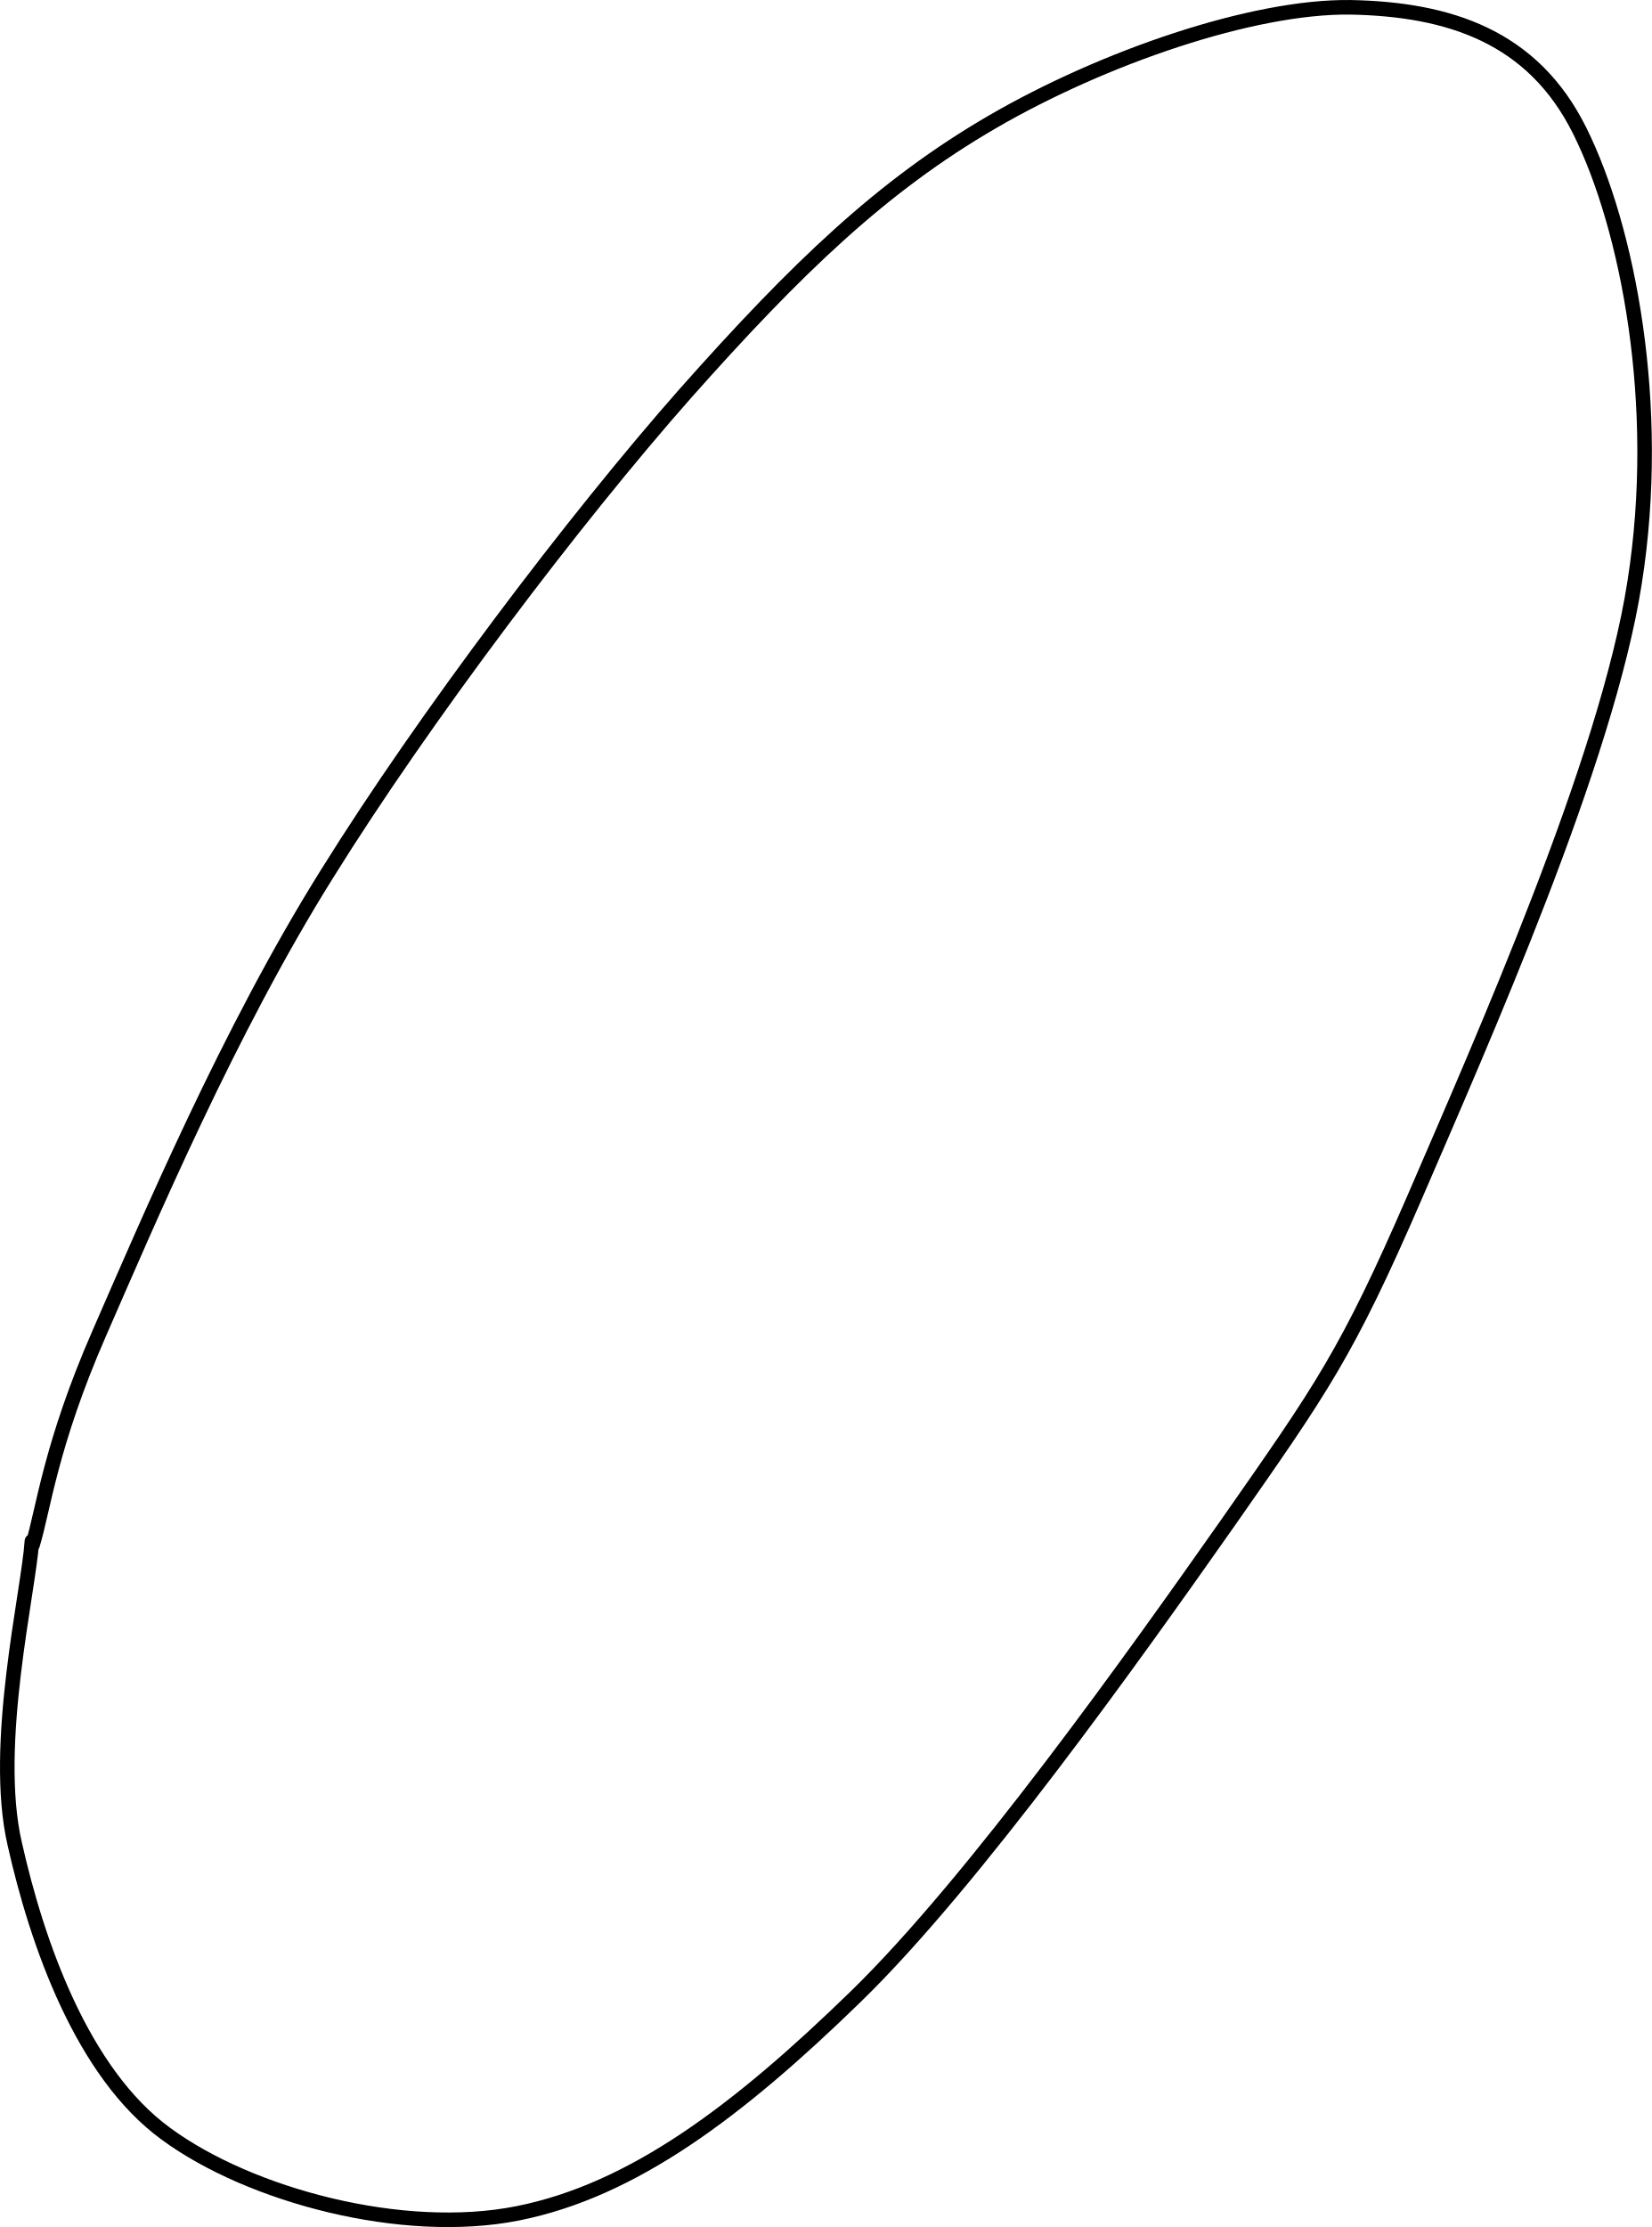
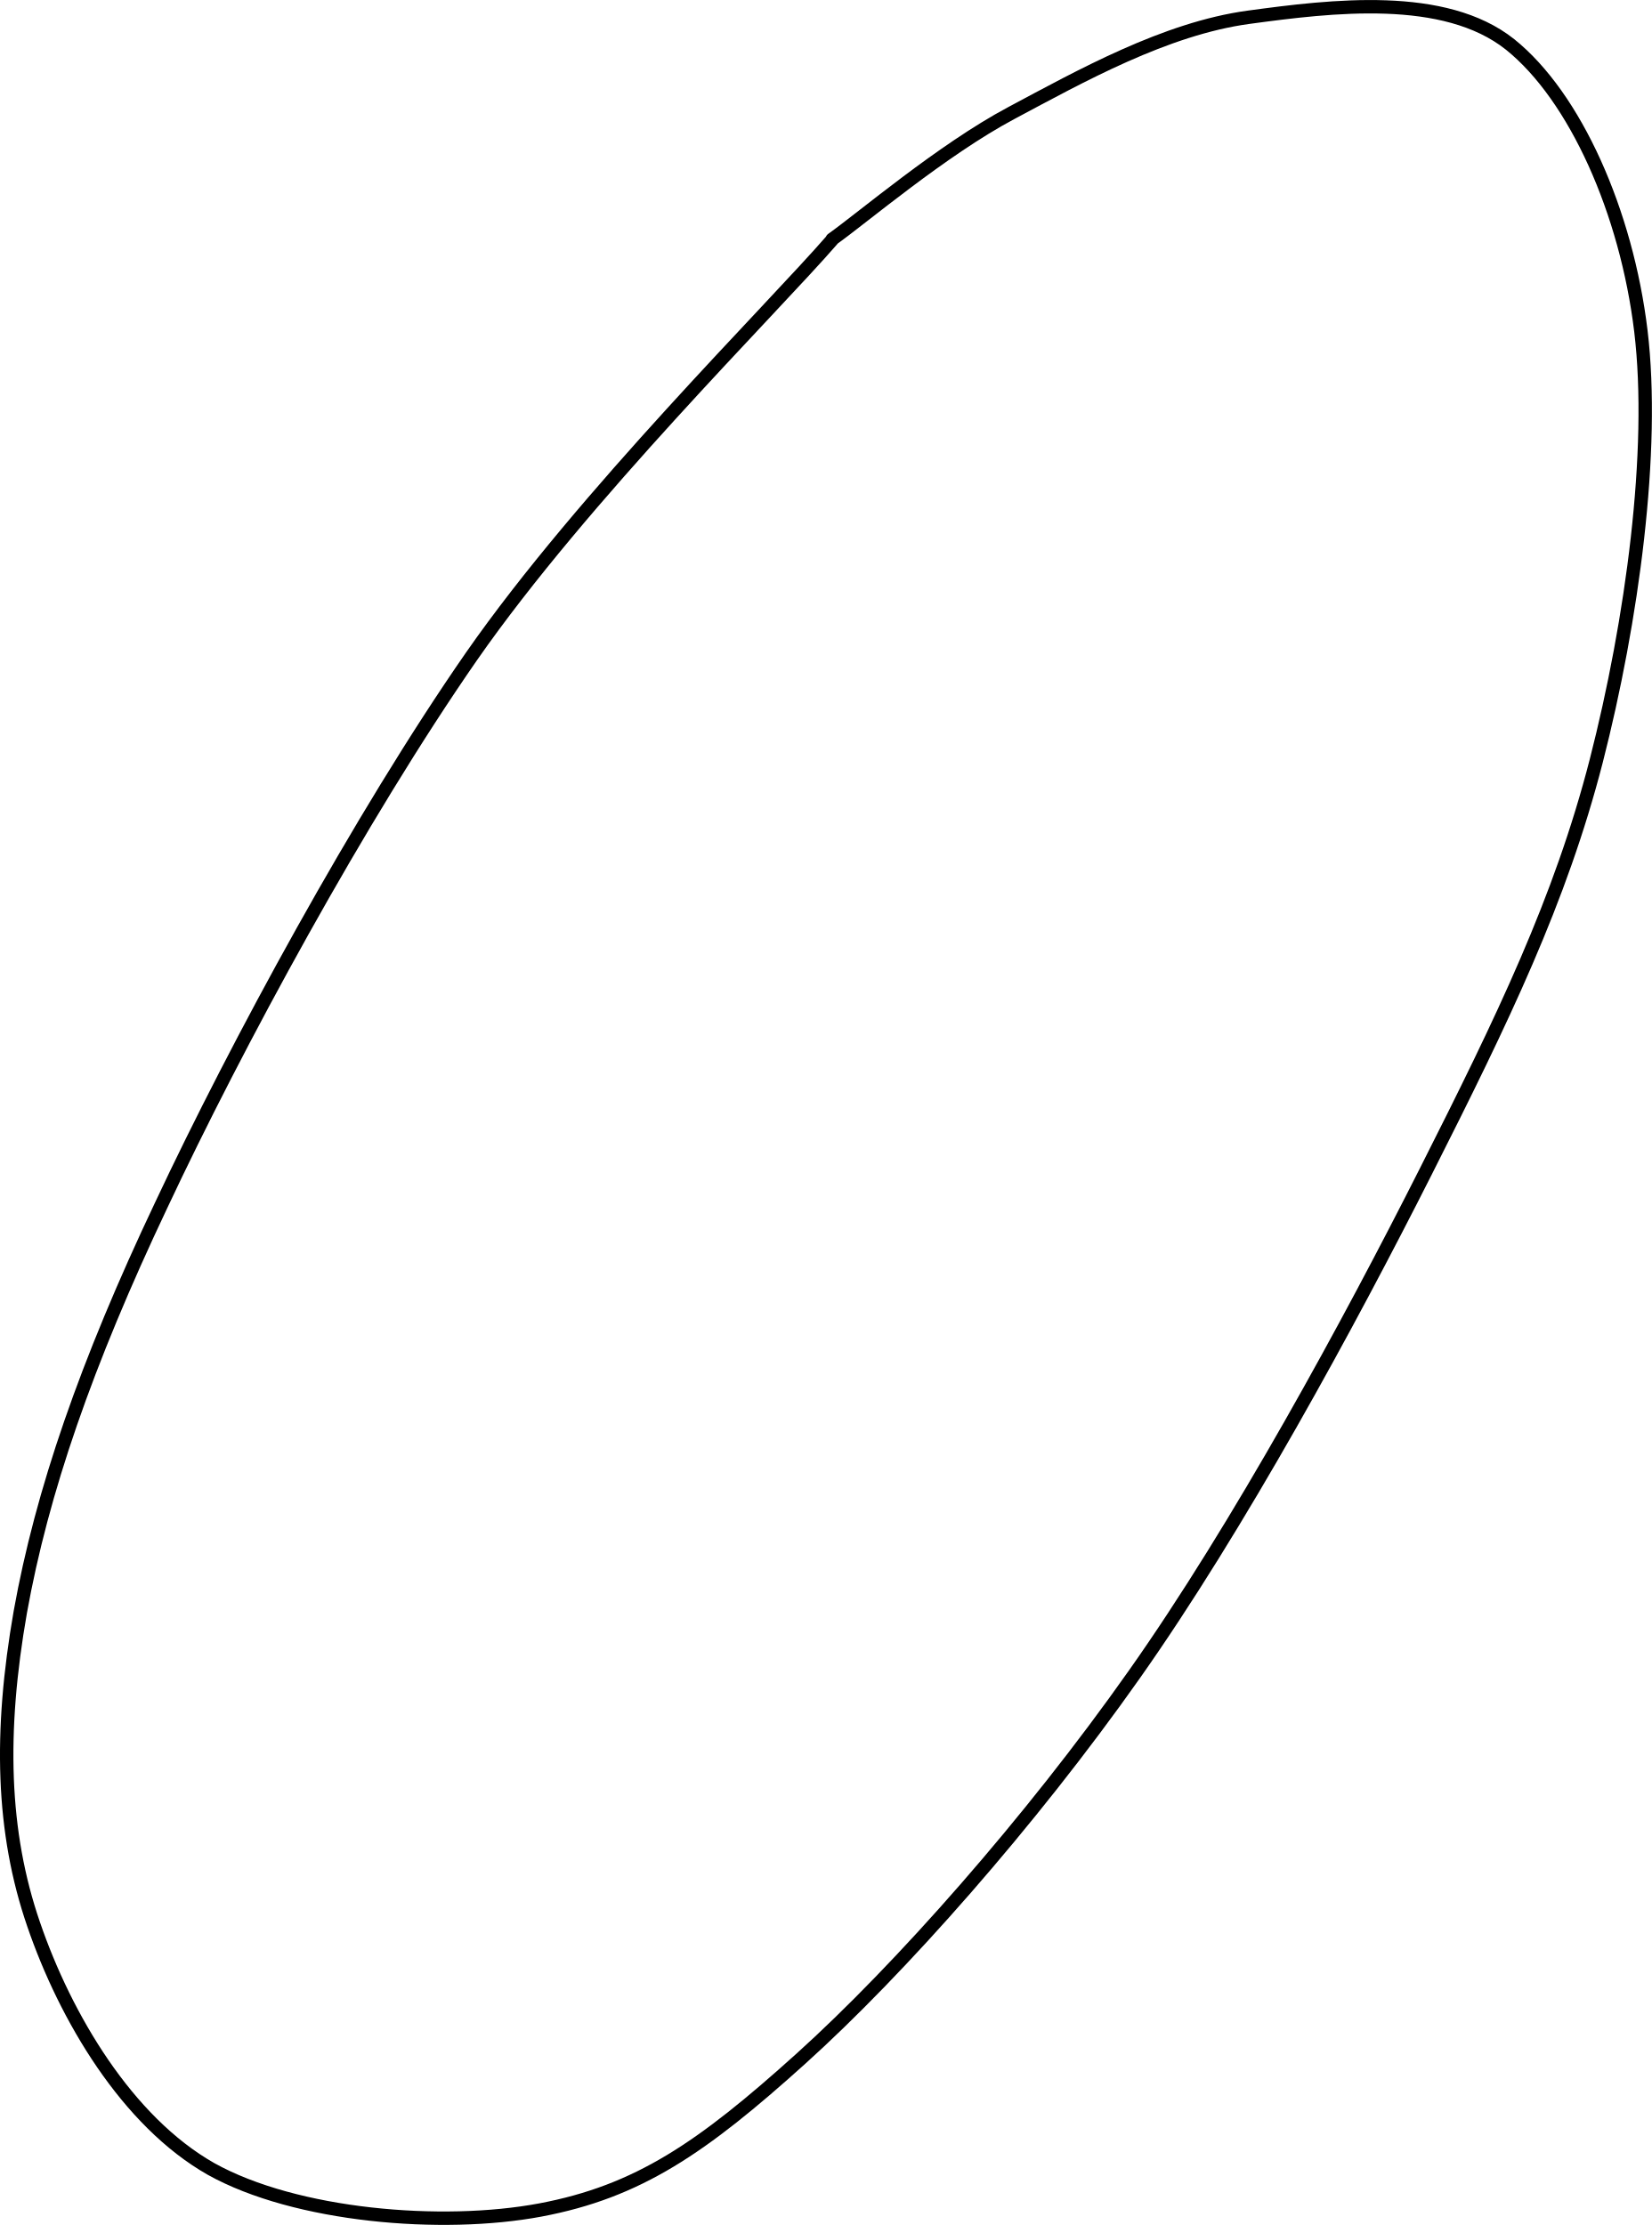
- <svg xmlns="http://www.w3.org/2000/svg" width="227.018px" height="305.989px" viewBox="0 0 227.018 305.989" version="1.1">
-   <g id="Page-1" stroke="none" stroke-width="1" fill="none" fill-rule="evenodd">
-     <g id="О" transform="translate(-185.9991, -67.9189)">
+ <svg xmlns="http://www.w3.org/2000/svg" width="246.476px" height="332.022px" viewBox="0 0 246.476 332.022" version="1.1">
+   <g id="letters" stroke="none" stroke-width="1" fill="none" fill-rule="evenodd">
+     <g id="О" transform="translate(-193.0001, -43.2462)">
      <rect id="up" x="0" y="0" width="631.579" height="600" />
-       <path d="M190.383,279.675 C189.946,286.577 184.878,307.722 188.024,321.266 C191.082,334.897 197.285,352.722 208.819,361.11 C220.353,369.585 241.323,375.177 257.139,372.032 C272.954,368.886 287.371,358.051 303.623,342.236 C319.875,326.421 341.981,295.315 354.826,277.053 C367.583,258.792 371.078,253.986 380.427,232.404 C389.689,210.909 406.902,172.289 410.659,147.91 C414.504,123.532 409.698,99.154 403.145,85.96 C396.679,72.854 385.058,69.184 371.602,68.922 C358.146,68.747 337.613,75.825 322.409,84.65 C307.205,93.475 295.497,104.746 280.206,121.96 C265.002,139.173 244.294,166.522 230.926,188.016 C217.47,209.511 206.373,235.724 199.645,251.102 C192.917,266.481 191.956,275.393 190.47,280.199" id="Path" stroke="#000000" stroke-width="2" stroke-linecap="round" stroke-linejoin="round" />
+       <path d="M317.161,79.034 C308.208,89.364 280.049,117.218 263.367,141.169 C246.685,165.197 228.244,199.249 217.072,223.047 C205.823,246.768 199.242,265.899 196.028,283.805 C192.891,301.711 193.273,316.632 198.018,330.406 C202.762,344.257 211.945,359.79 224.494,366.907 C237.12,373.947 258.929,375.783 273.621,373.029 C288.236,370.274 297.725,363.77 312.494,350.455 C327.262,337.14 346.699,315.179 362.233,293.14 C377.843,271.026 394.295,240.723 405.773,217.996 C417.251,195.27 425.822,177.593 431.178,156.779 C436.535,135.889 439.978,110.484 437.836,92.654 C435.693,74.902 428.041,57.684 418.323,49.879 C408.528,42.074 391.693,44.14 379.297,45.823 C366.9,47.507 354.198,54.623 343.867,60.133 C333.537,65.642 321.6,75.82 317.161,78.957" id="Path" stroke="#000000" stroke-width="2" stroke-linecap="round" stroke-linejoin="round" />
    </g>
  </g>
</svg>
